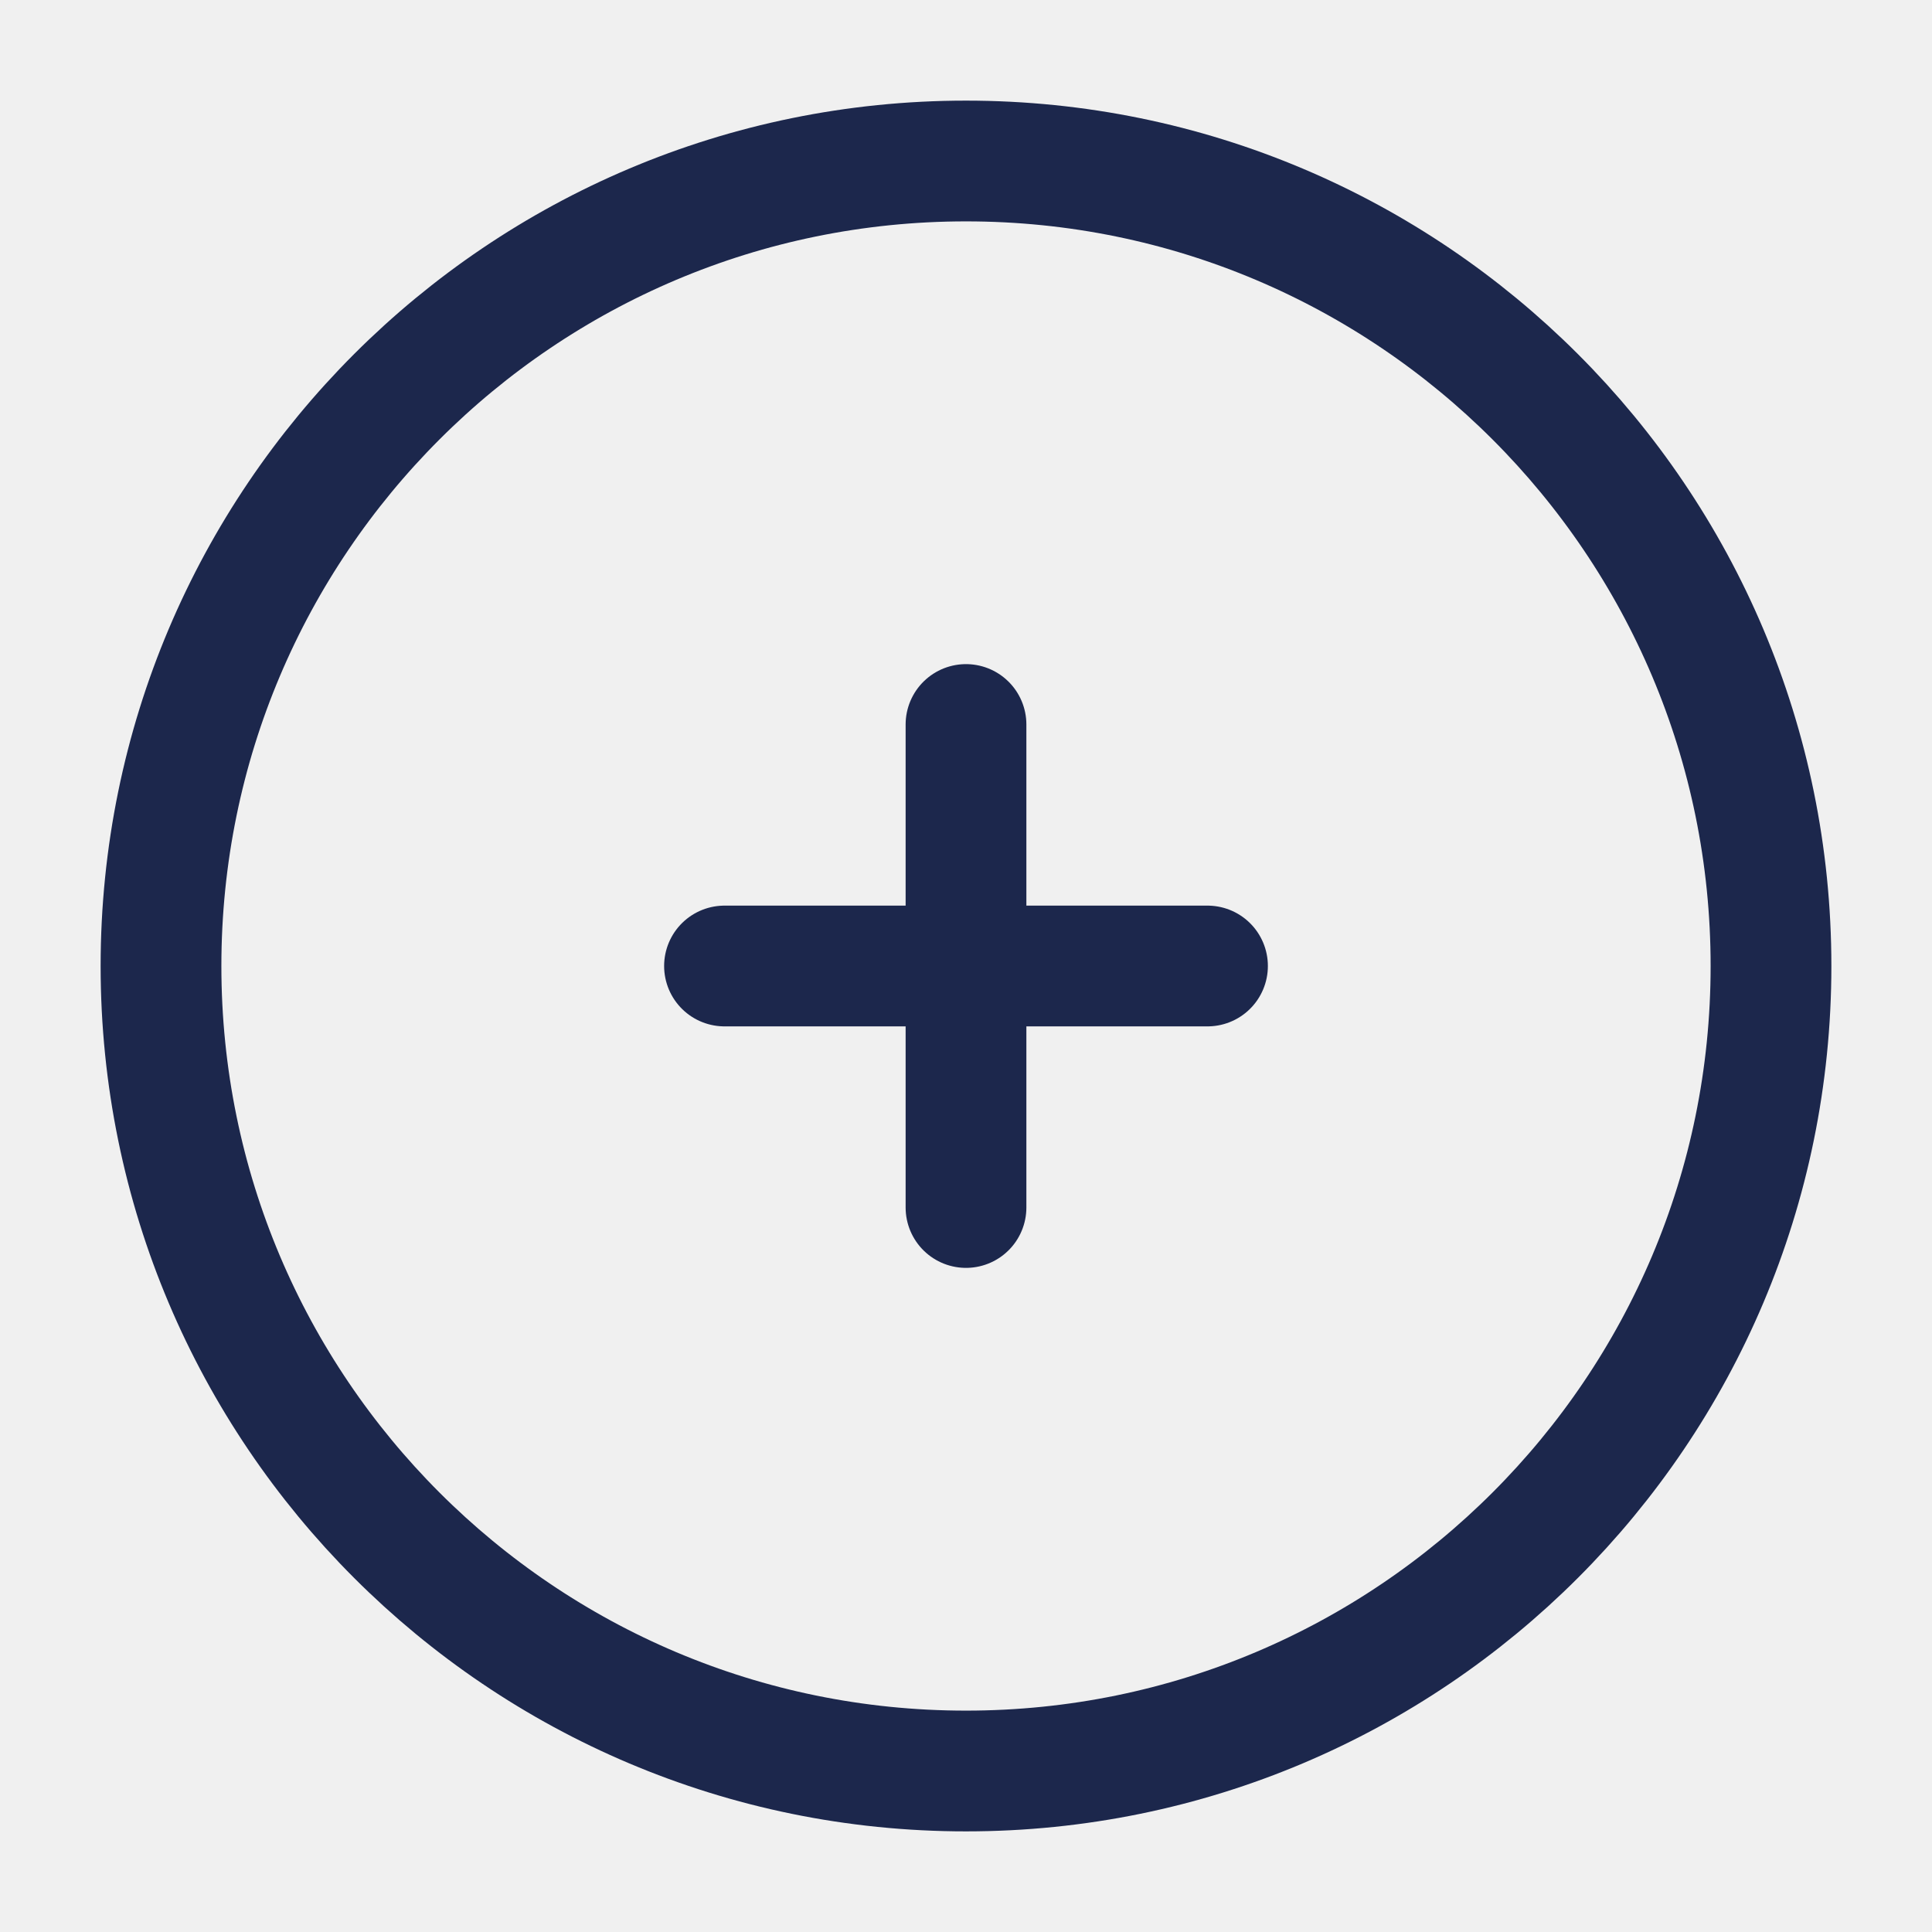
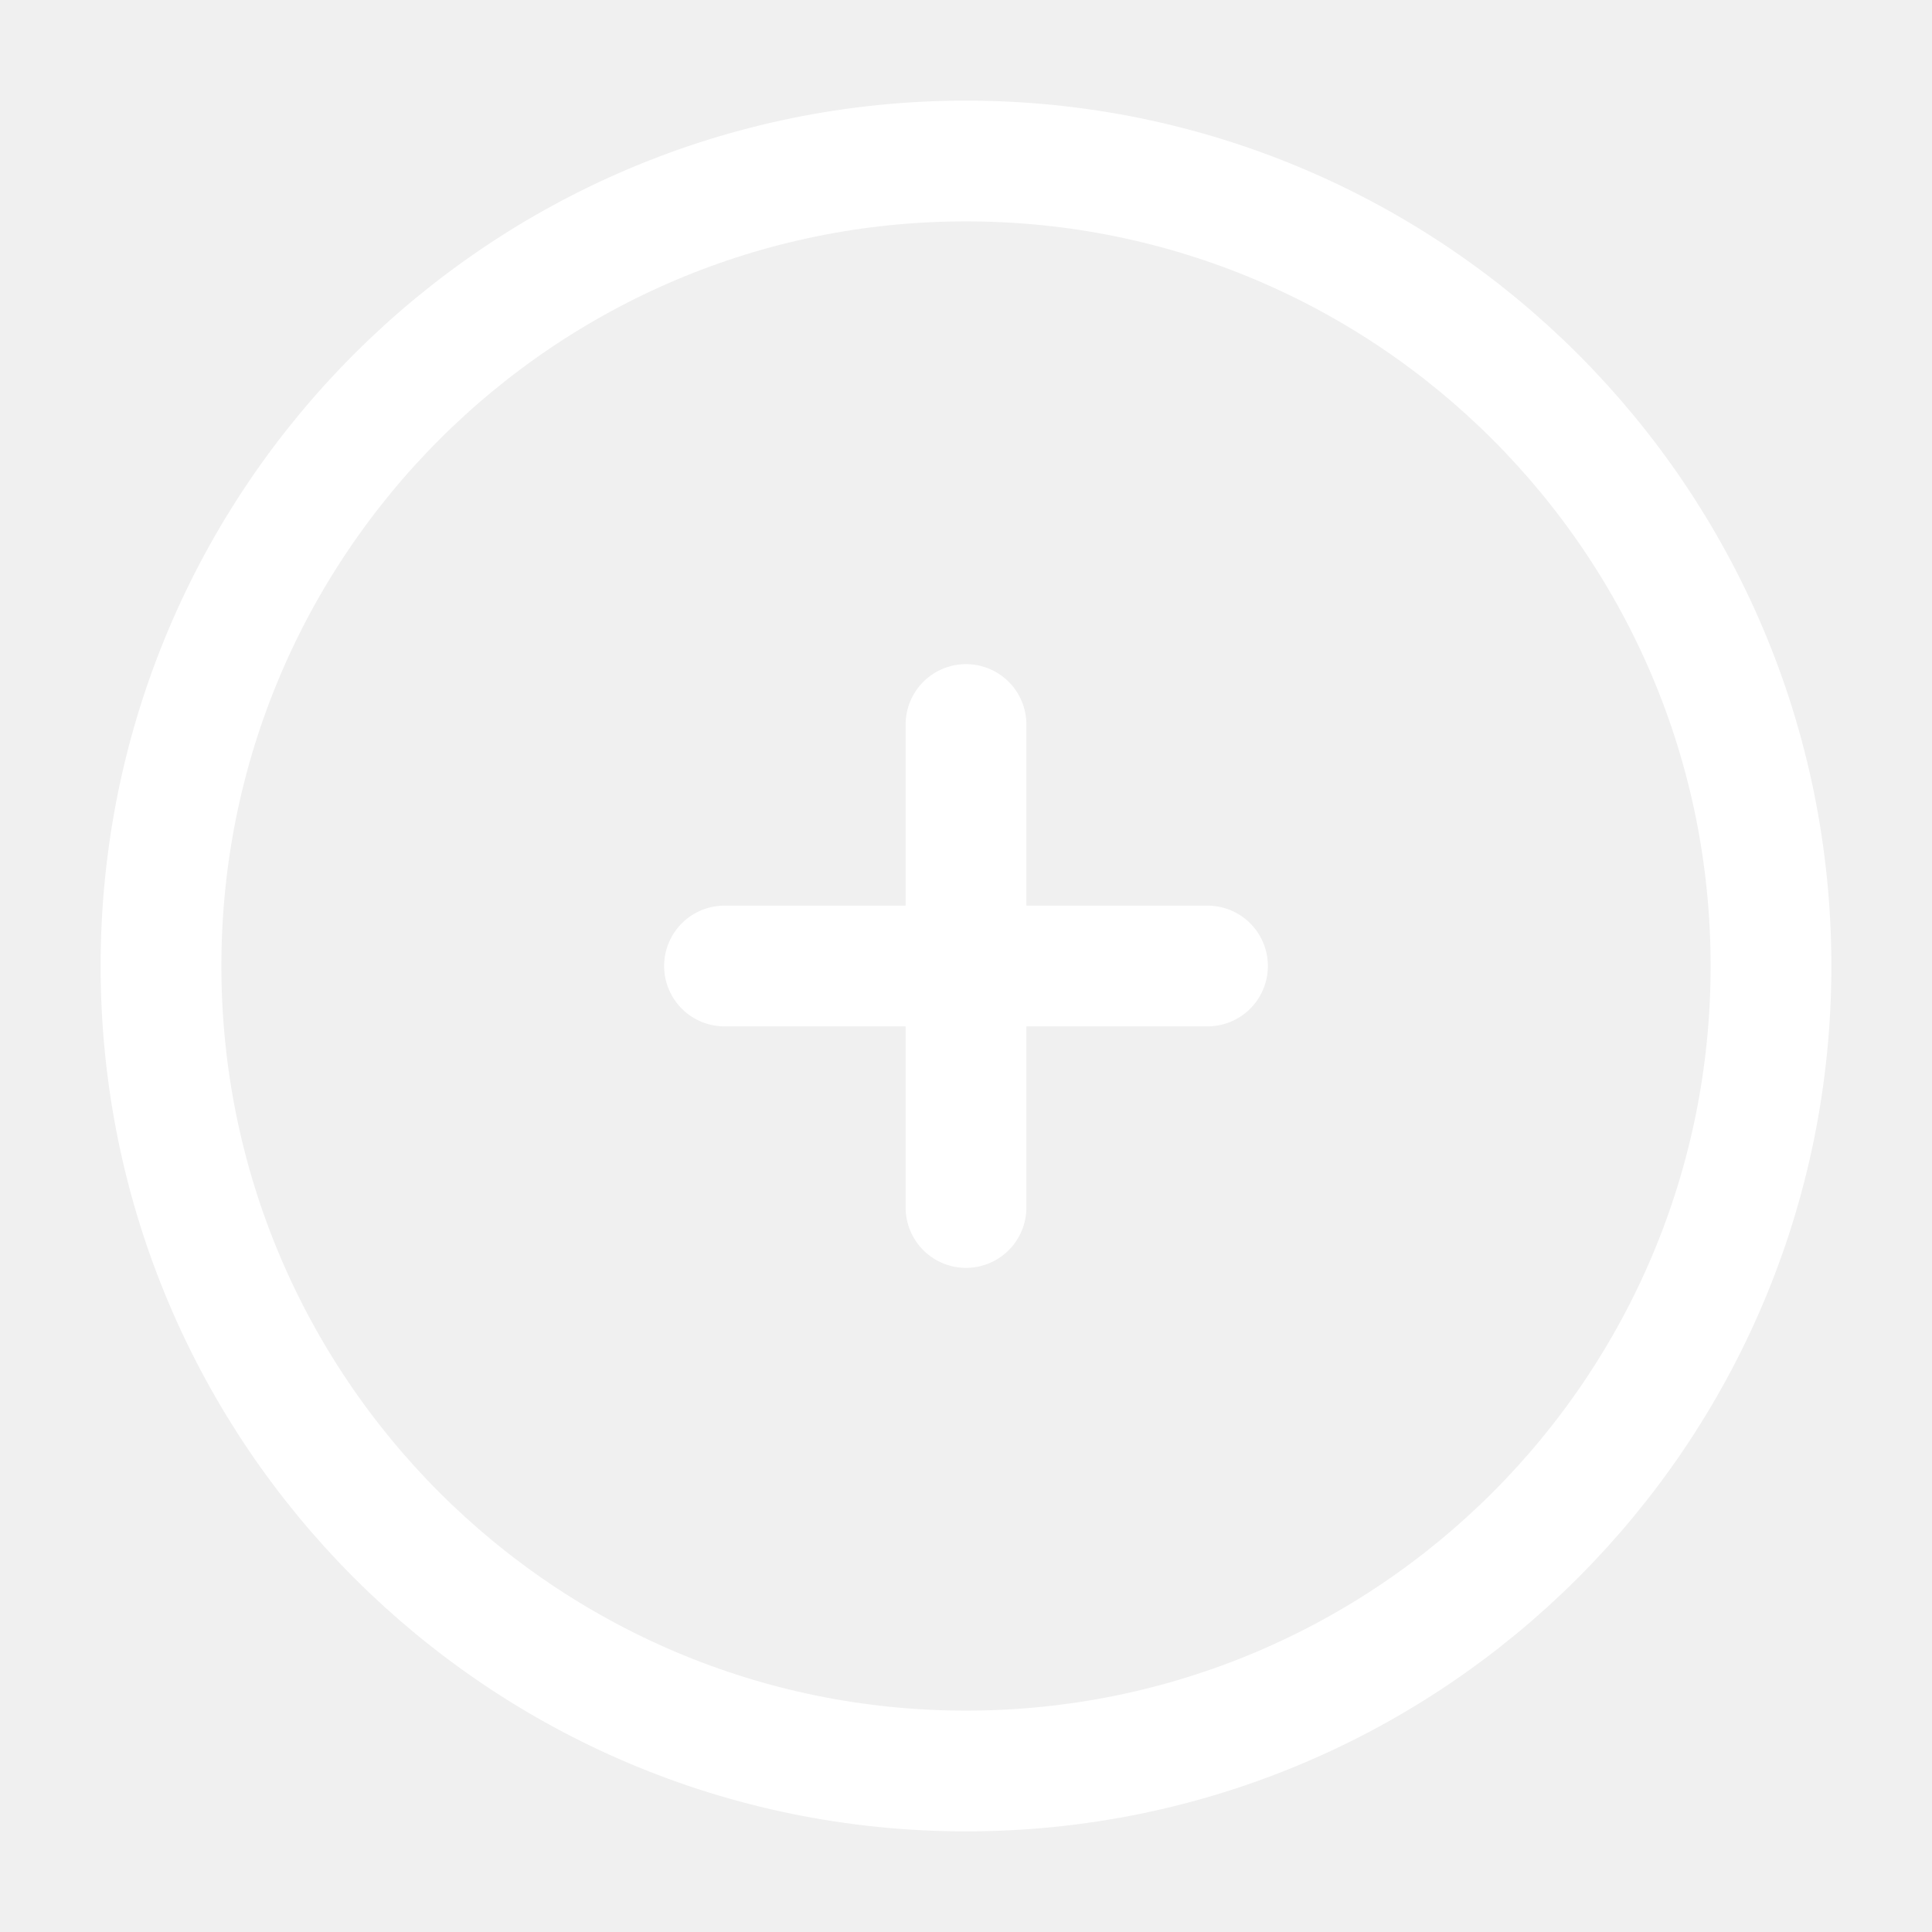
<svg xmlns="http://www.w3.org/2000/svg" width="800px" height="800px" viewBox="0 0 24 24" fill="none">
-   <circle cx="12" cy="12" r="10" stroke="#1C274C" stroke-width="1.5" />
-   <path d="M15 12L12 12M12 12L9 12M12 12L12 9M12 12L12 15" stroke="#1C274C" stroke-width="1.5" stroke-linecap="round" />
+   <circle cx="12" cy="12" r="10" stroke="#fff" stroke-width="1.5" />
+   <path d="M15 12L12 12M12 12L9 12M12 12L12 9M12 12L12 15" stroke="#fff" stroke-width="1.5" stroke-linecap="round" />
</svg>
